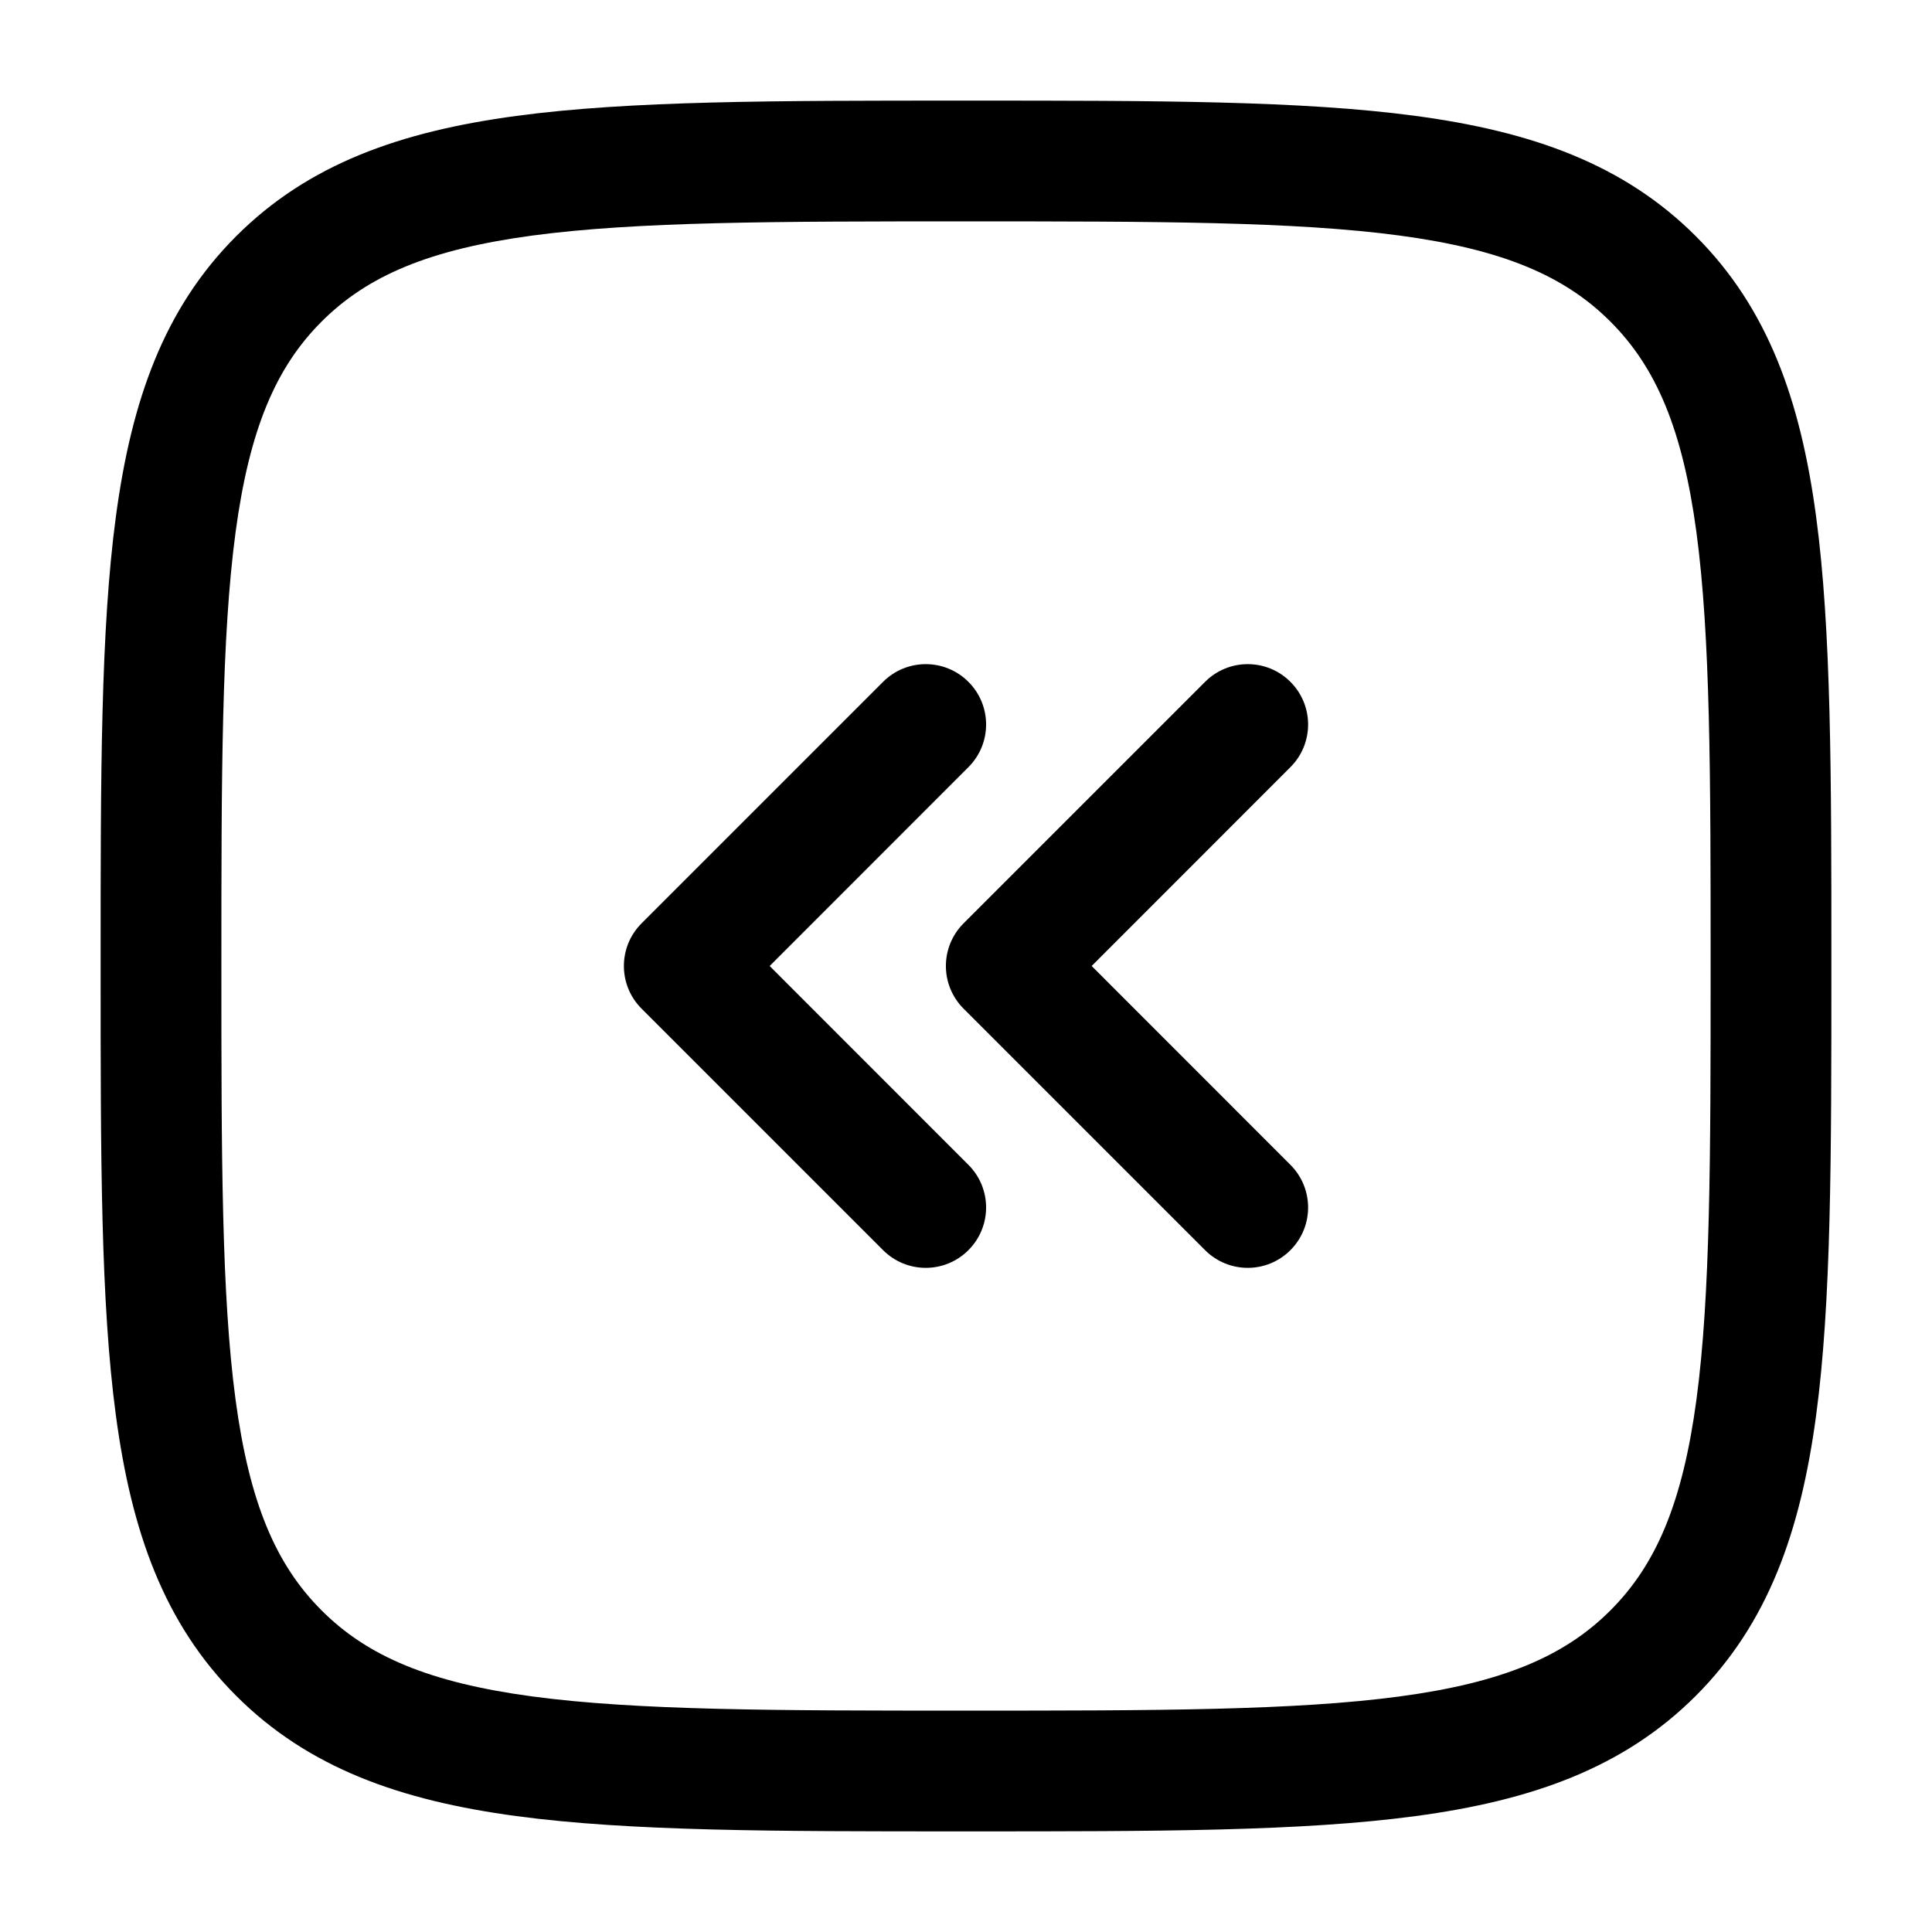
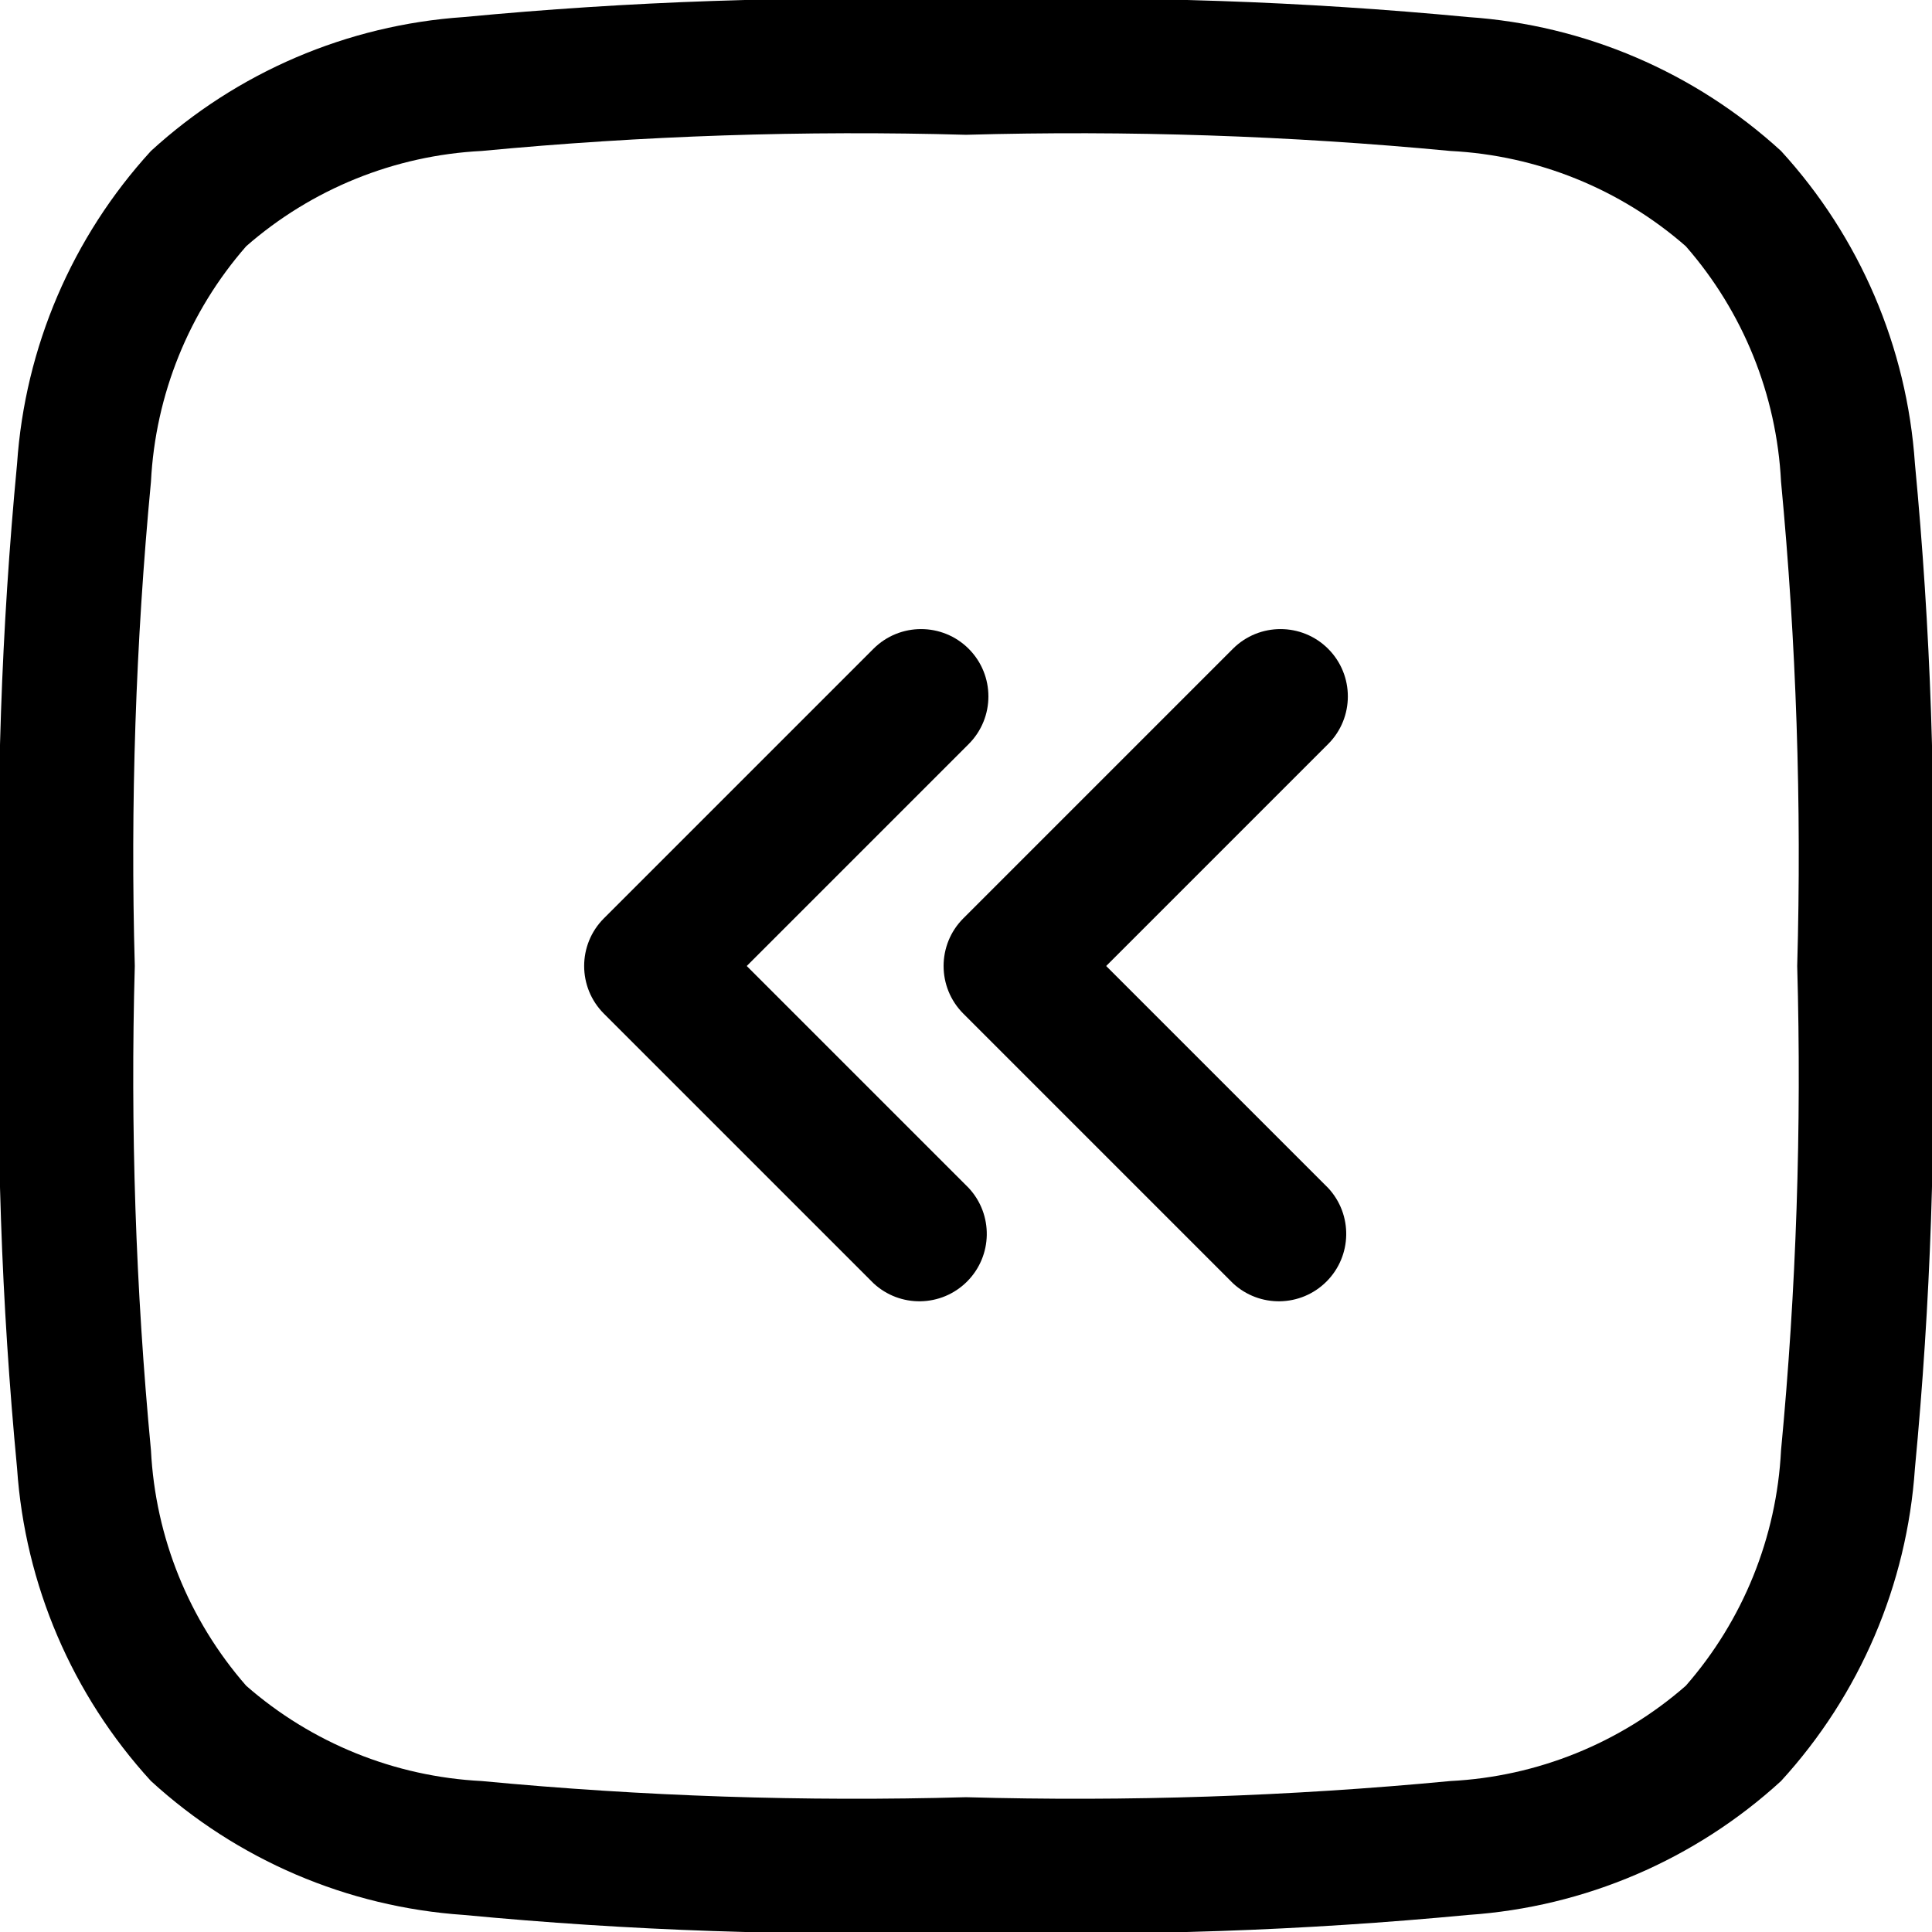
- <svg xmlns="http://www.w3.org/2000/svg" width="24" height="24" viewBox="0 0 24 24" fill="none">
-   <path fill-rule="evenodd" clip-rule="evenodd" d="M11.943 1.25H12.057C14.366 1.25 16.175 1.25 17.586 1.44C19.031 1.634 20.171 2.039 21.066 2.934C21.961 3.829 22.366 4.969 22.56 6.414C22.75 7.825 22.75 9.634 22.75 11.943V12.057C22.75 14.366 22.75 16.175 22.56 17.586C22.366 19.031 21.961 20.171 21.066 21.066C20.171 21.961 19.031 22.366 17.586 22.56C16.175 22.75 14.366 22.75 12.057 22.75H11.943C9.634 22.75 7.825 22.75 6.414 22.56C4.969 22.366 3.829 21.961 2.934 21.066C2.039 20.171 1.634 19.031 1.44 17.586C1.25 16.175 1.25 14.366 1.25 12.057V11.943C1.25 9.634 1.25 7.825 1.44 6.414C1.634 4.969 2.039 3.829 2.934 2.934C3.829 2.039 4.969 1.634 6.414 1.44C7.825 1.25 9.634 1.25 11.943 1.25ZM6.614 2.926C5.335 3.098 4.564 3.425 3.995 3.995C3.425 4.564 3.098 5.335 2.926 6.614C2.752 7.914 2.75 9.622 2.75 12C2.75 14.378 2.752 16.086 2.926 17.386C3.098 18.665 3.425 19.436 3.995 20.005C4.564 20.575 5.335 20.902 6.614 21.074C7.914 21.248 9.622 21.25 12 21.25C14.378 21.25 16.086 21.248 17.386 21.074C18.665 20.902 19.436 20.575 20.005 20.005C20.575 19.436 20.902 18.665 21.074 17.386C21.248 16.086 21.25 14.378 21.25 12C21.25 9.622 21.248 7.914 21.074 6.614C20.902 5.335 20.575 4.564 20.005 3.995C19.436 3.425 18.665 3.098 17.386 2.926C16.086 2.752 14.378 2.75 12 2.75C9.622 2.75 7.914 2.752 6.614 2.926ZM12.03 8.47C12.323 8.763 12.323 9.237 12.03 9.53L9.561 12L12.03 14.47C12.323 14.763 12.323 15.237 12.03 15.53C11.737 15.823 11.263 15.823 10.97 15.53L7.97 12.53C7.677 12.237 7.677 11.763 7.97 11.47L10.97 8.47C11.263 8.177 11.737 8.177 12.03 8.47ZM16.03 8.47C16.323 8.763 16.323 9.237 16.03 9.53L13.561 12L16.03 14.47C16.323 14.763 16.323 15.237 16.03 15.53C15.737 15.823 15.263 15.823 14.97 15.53L11.97 12.53C11.677 12.237 11.677 11.763 11.97 11.47L14.97 8.47C15.263 8.177 15.737 8.177 16.03 8.47Z" fill="black" />
+ <svg xmlns="http://www.w3.org/2000/svg" width="24" height="24" viewBox="0 0 21.5 21.5">
+   <path class="path-1" d="M10.69,0h.12a45.67,45.67,0,0,1,5.53.19,5.73,5.73,0,0,1,3.48,1.49,5.73,5.73,0,0,1,1.49,3.48,45.67,45.67,0,0,1,.19,5.53v.12a45.67,45.67,0,0,1-.19,5.53,5.73,5.73,0,0,1-1.49,3.48,5.73,5.73,0,0,1-3.48,1.49,45.67,45.67,0,0,1-5.53.19h-.12a45.67,45.67,0,0,1-5.53-.19,5.73,5.73,0,0,1-3.48-1.49A5.73,5.73,0,0,1,.19,16.34,45.67,45.67,0,0,1,0,10.81v-.12A45.67,45.67,0,0,1,.19,5.16,5.73,5.73,0,0,1,1.68,1.68,5.73,5.73,0,0,1,5.16.19,45.67,45.67,0,0,1,10.69,0ZM5.36,1.68A4.31,4.31,0,0,0,2.74,2.74,4.31,4.31,0,0,0,1.68,5.36a43.94,43.94,0,0,0-.18,5.39,43.94,43.94,0,0,0,.18,5.39,4.31,4.31,0,0,0,1.06,2.62,4.31,4.31,0,0,0,2.62,1.06,43.94,43.94,0,0,0,5.39.18,43.94,43.94,0,0,0,5.39-.18,4.31,4.31,0,0,0,2.62-1.06,4.31,4.31,0,0,0,1.06-2.62A43.94,43.94,0,0,0,20,10.75a43.94,43.94,0,0,0-.18-5.39,4.31,4.31,0,0,0-1.06-2.62,4.31,4.31,0,0,0-2.62-1.06,43.94,43.94,0,0,0-5.39-.18A43.94,43.94,0,0,0,5.36,1.68Z" />
+   <path class="path-2" d="M14.78,7.22a.75.75,0,0,1,0,1.06l-2.47,2.47,2.47,2.47a.75.75,0,0,1-1.06,1.06l-3-3a.75.75,0,0,1,0-1.06l3-3A.75.75,0,0,1,14.78,7.22Z" />
+   <path class="path-3" d="M10.78,7.22a.75.75,0,0,1,0,1.06L8.31,10.75l2.47,2.47a.75.75,0,0,1-1.06,1.06l-3-3a.75.75,0,0,1,0-1.06l3-3A.75.75,0,0,1,10.78,7.22Z" />
</svg>
